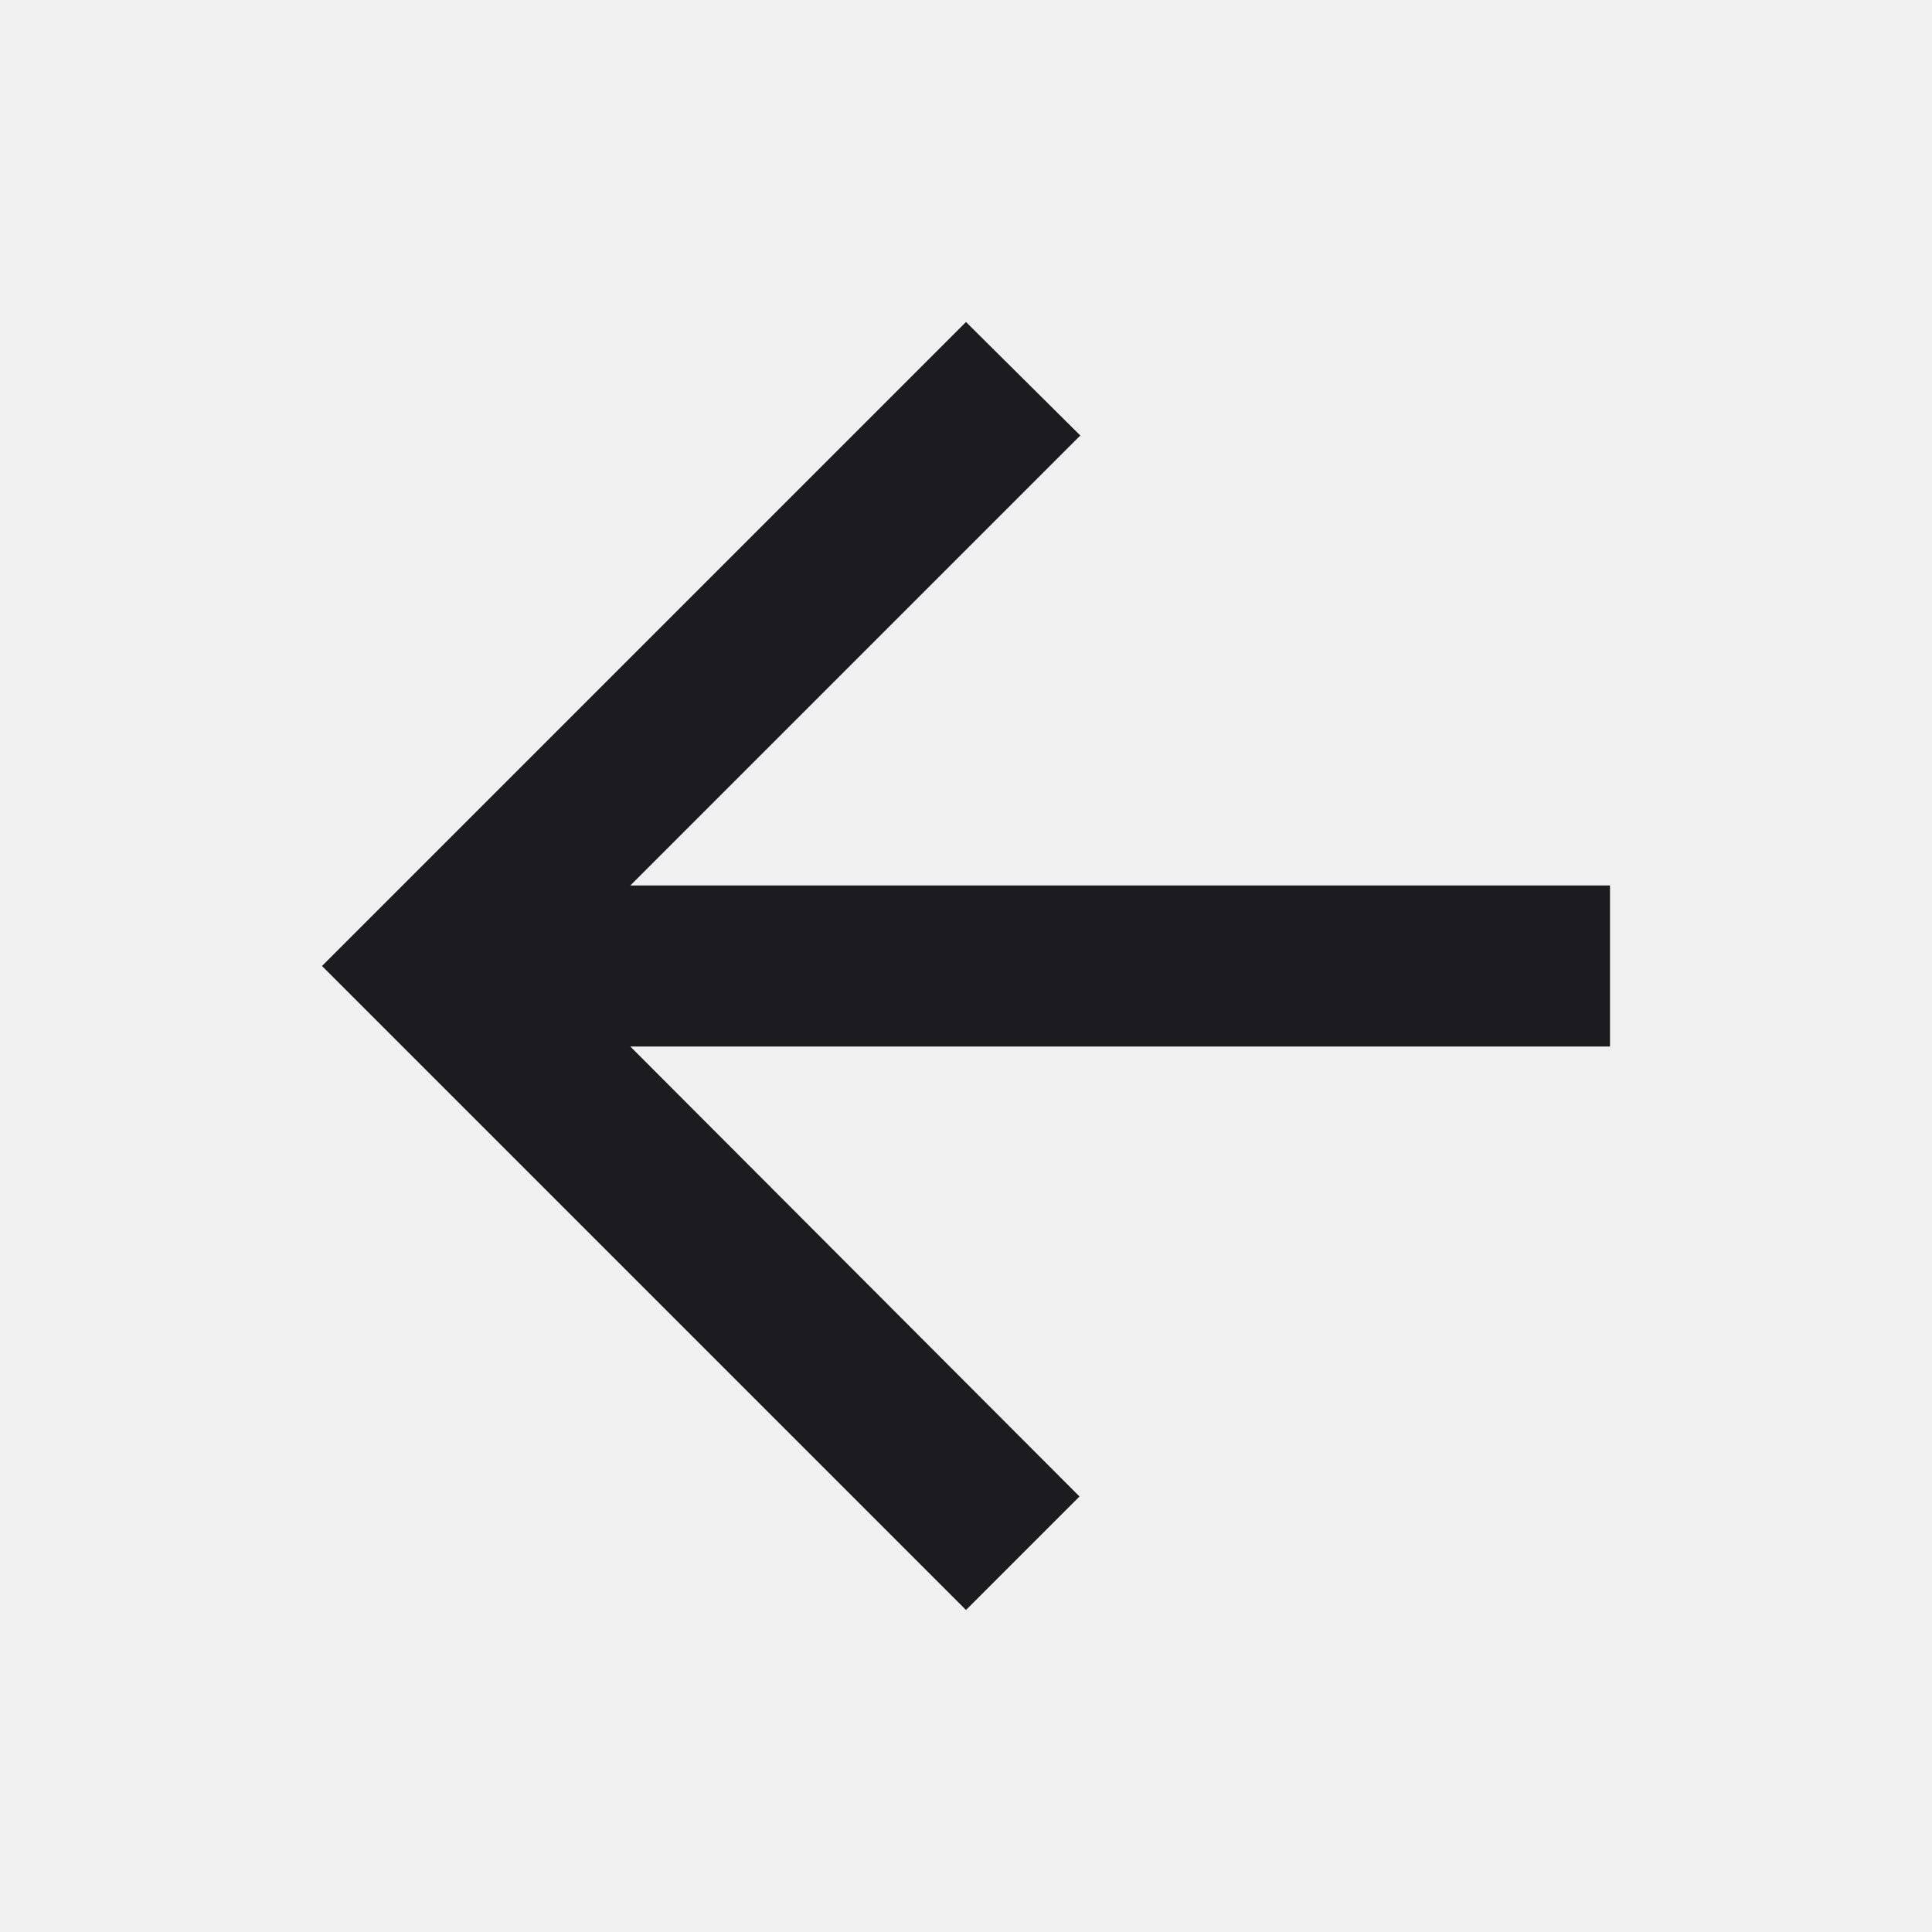
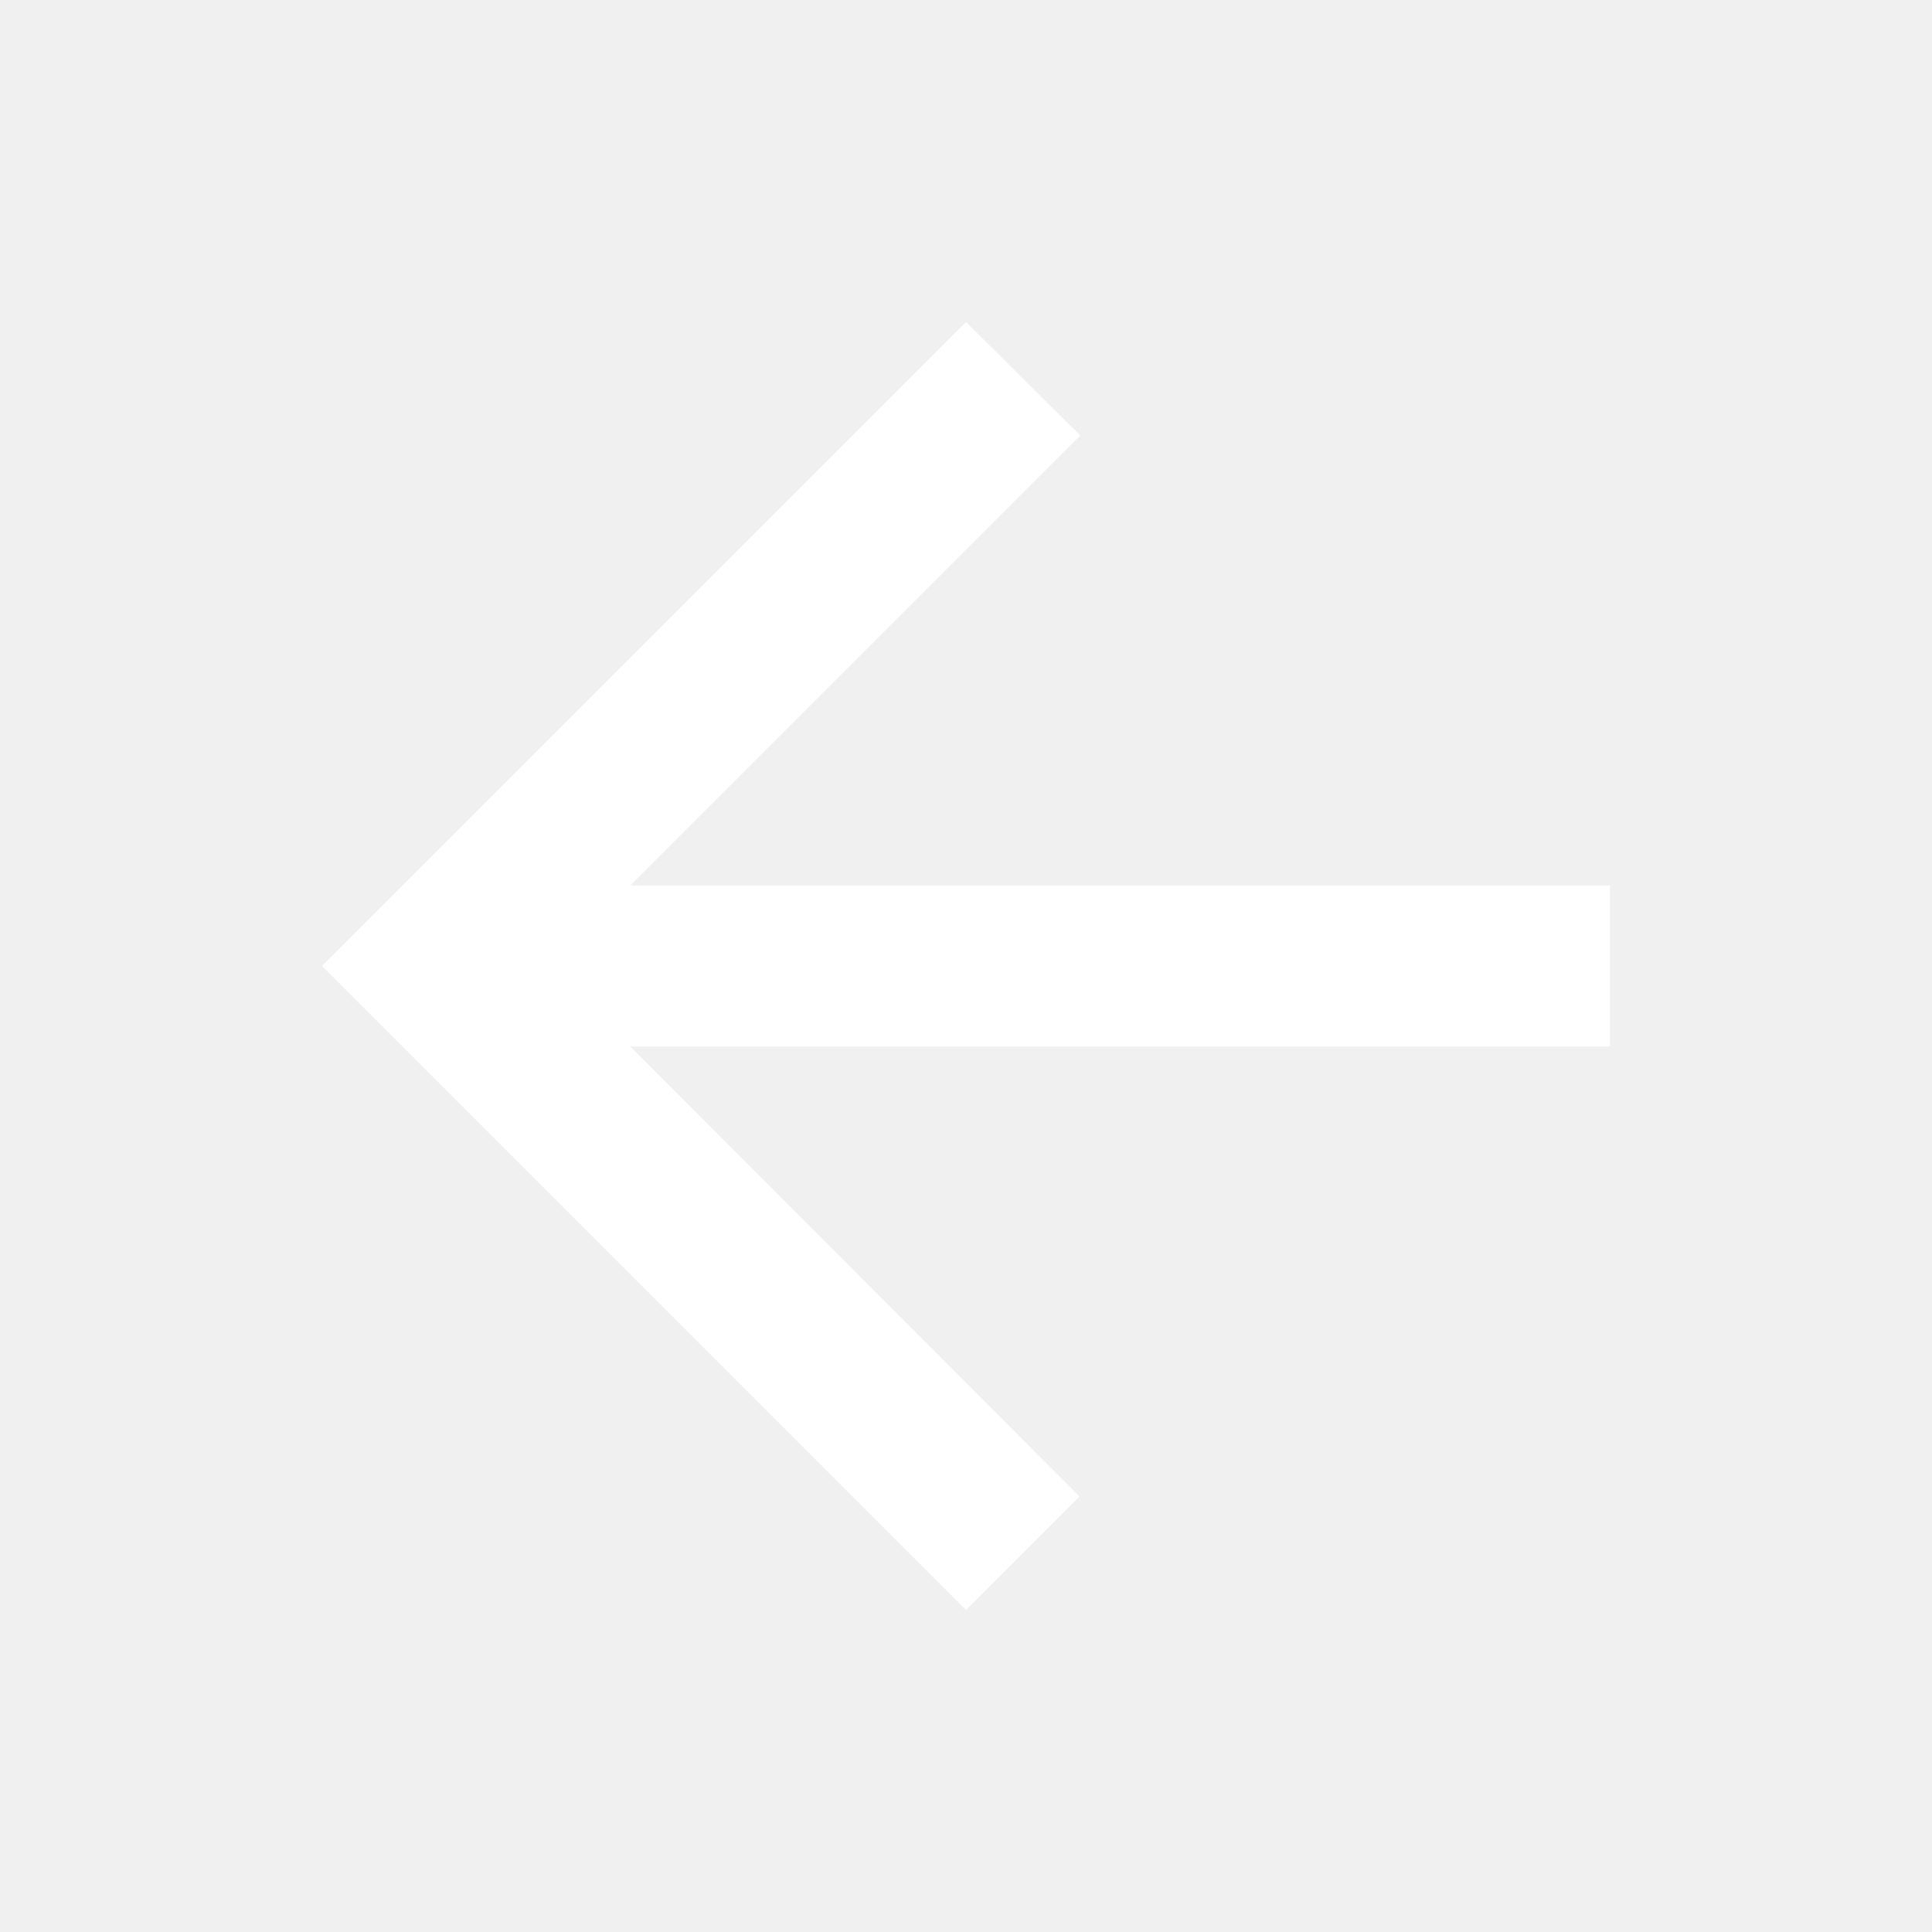
- <svg xmlns="http://www.w3.org/2000/svg" width="36" height="36" viewBox="0 0 36 36" fill="none">
-   <path d="M30 16.5H11.745L20.13 8.115L18 6L6 18L18 30L20.115 27.885L11.745 19.5H30V16.5Z" fill="#1C1B1F" />
+ <svg xmlns="http://www.w3.org/2000/svg" width="36" height="36" viewBox="0 0 36 36">
+   <path id="path1" fill="#ffffff" stroke="none" d="M 30 16.5 L 11.745 16.5 L 20.13 8.115 L 18 6 L 6 18 L 18 30 L 20.115 27.885 L 11.745 19.5 L 30 19.5 L 30 16.5 Z" />
</svg>
